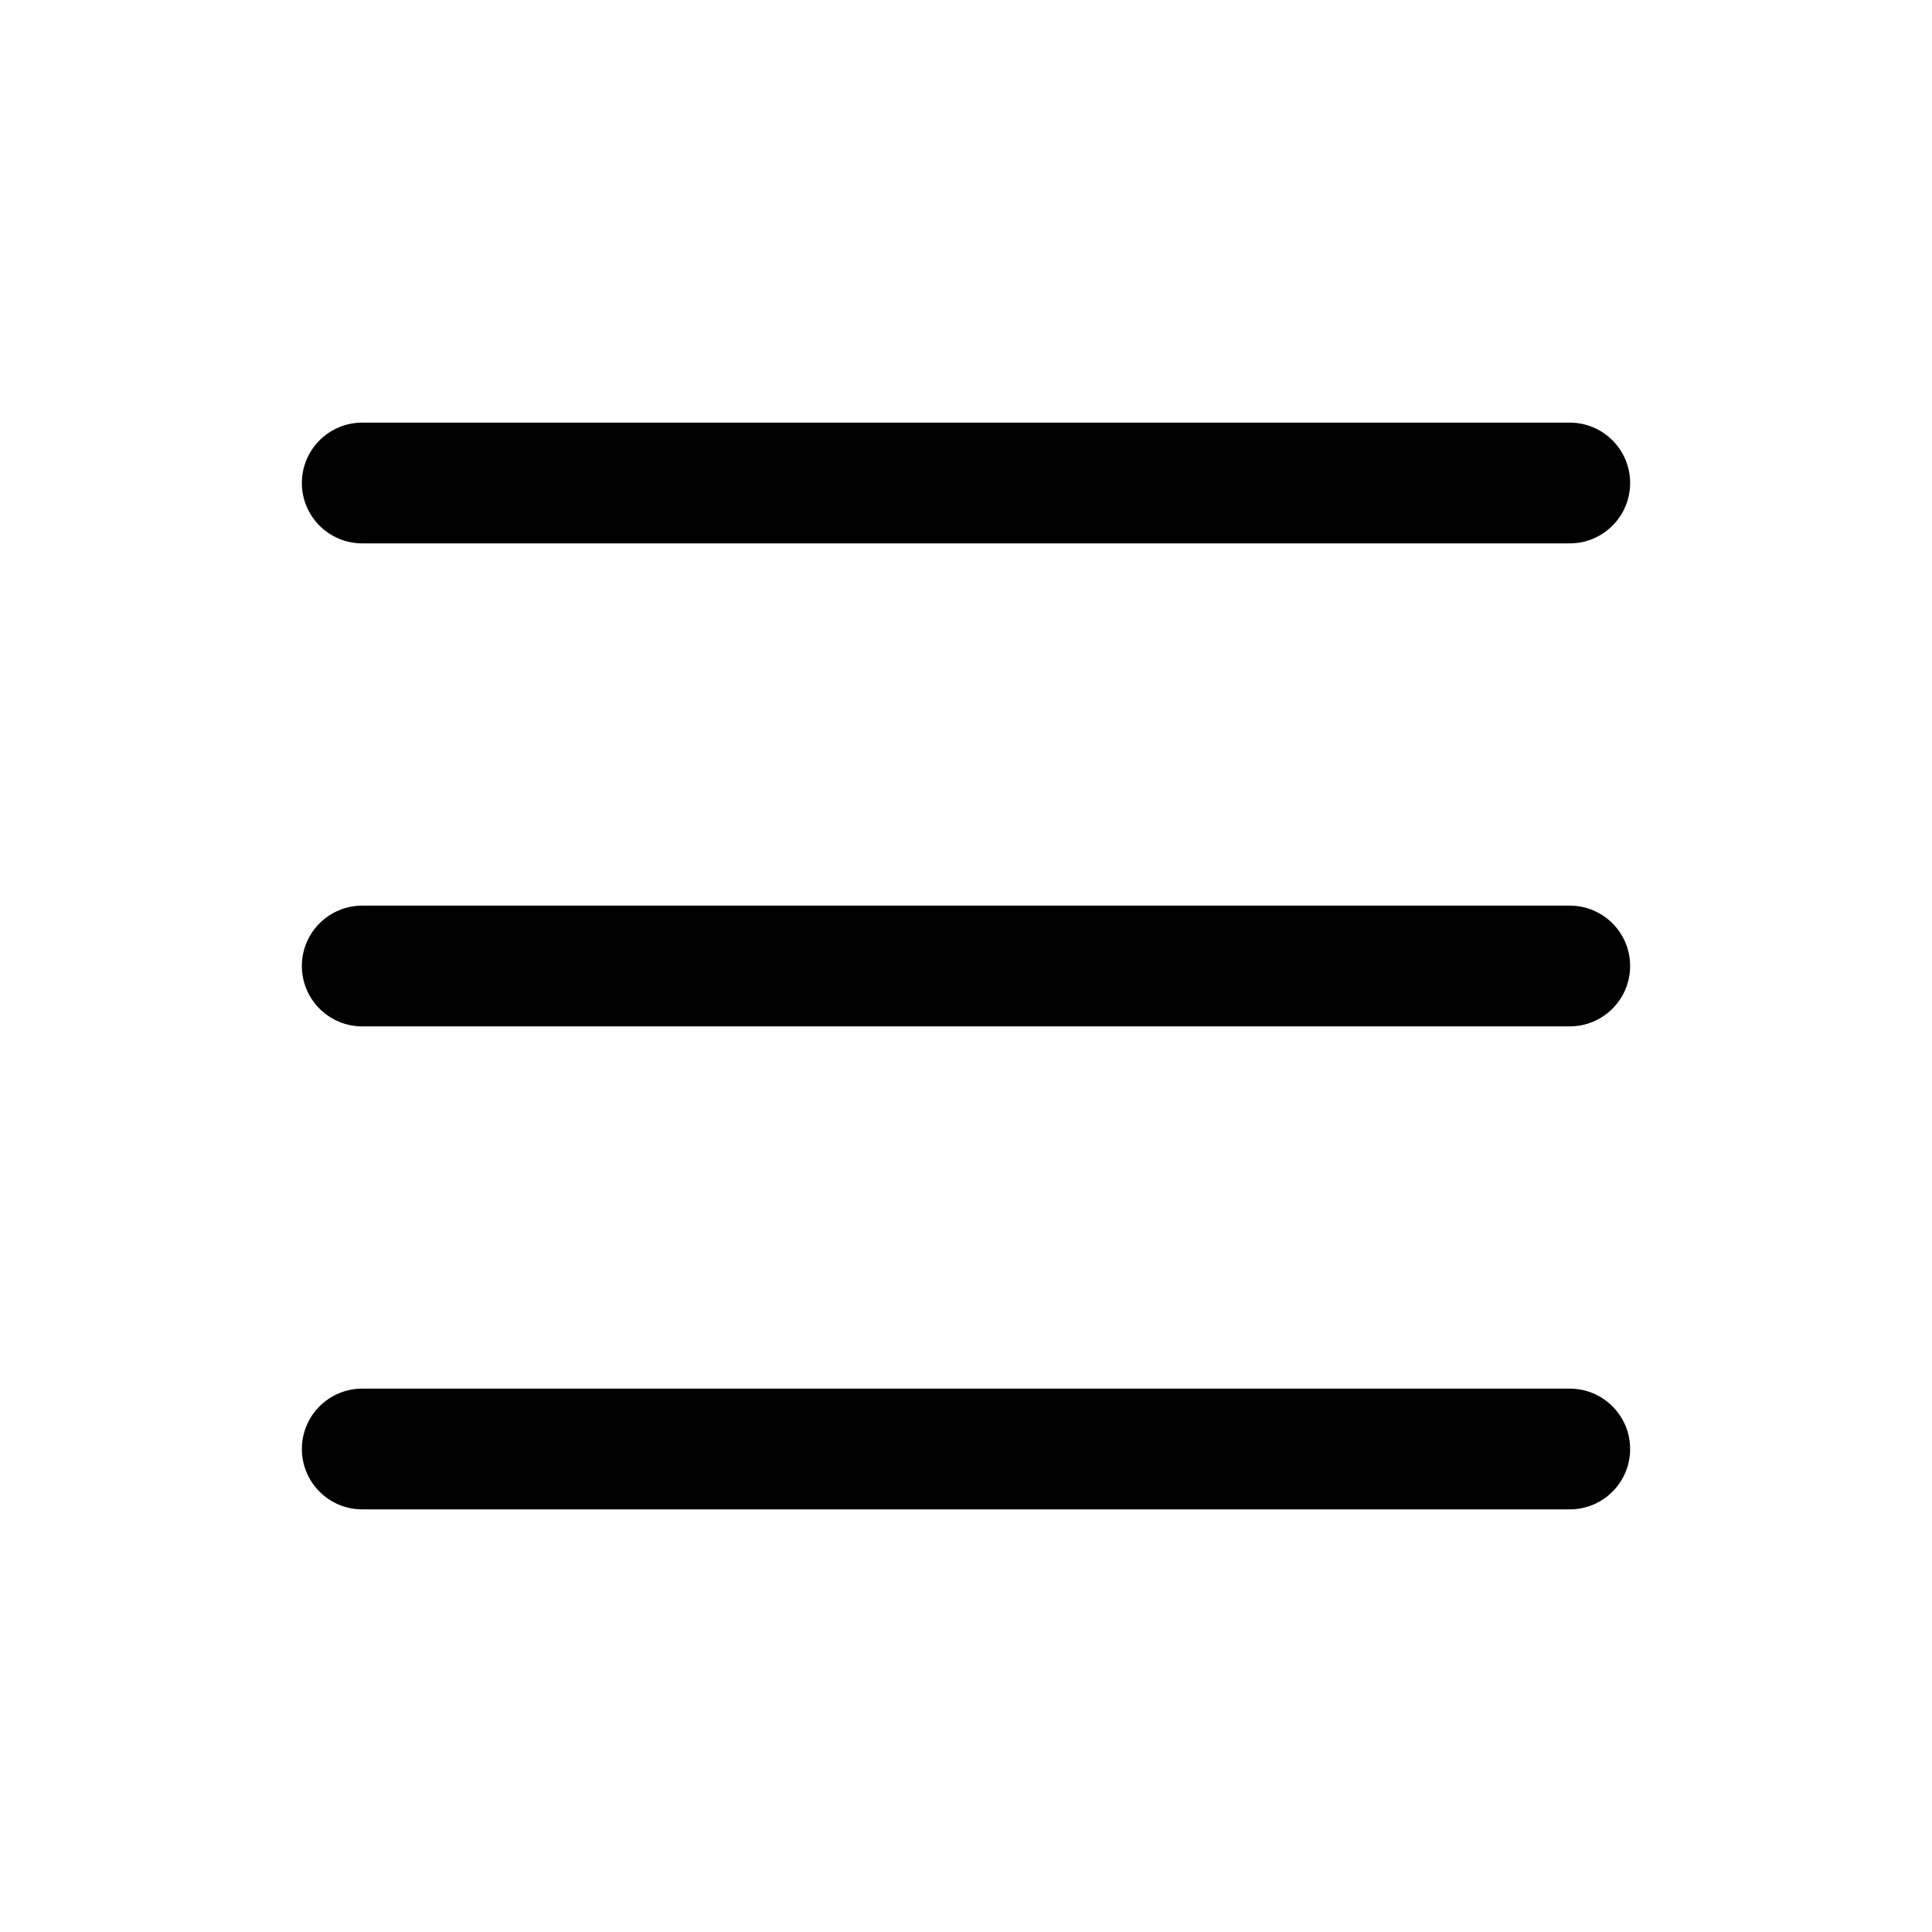
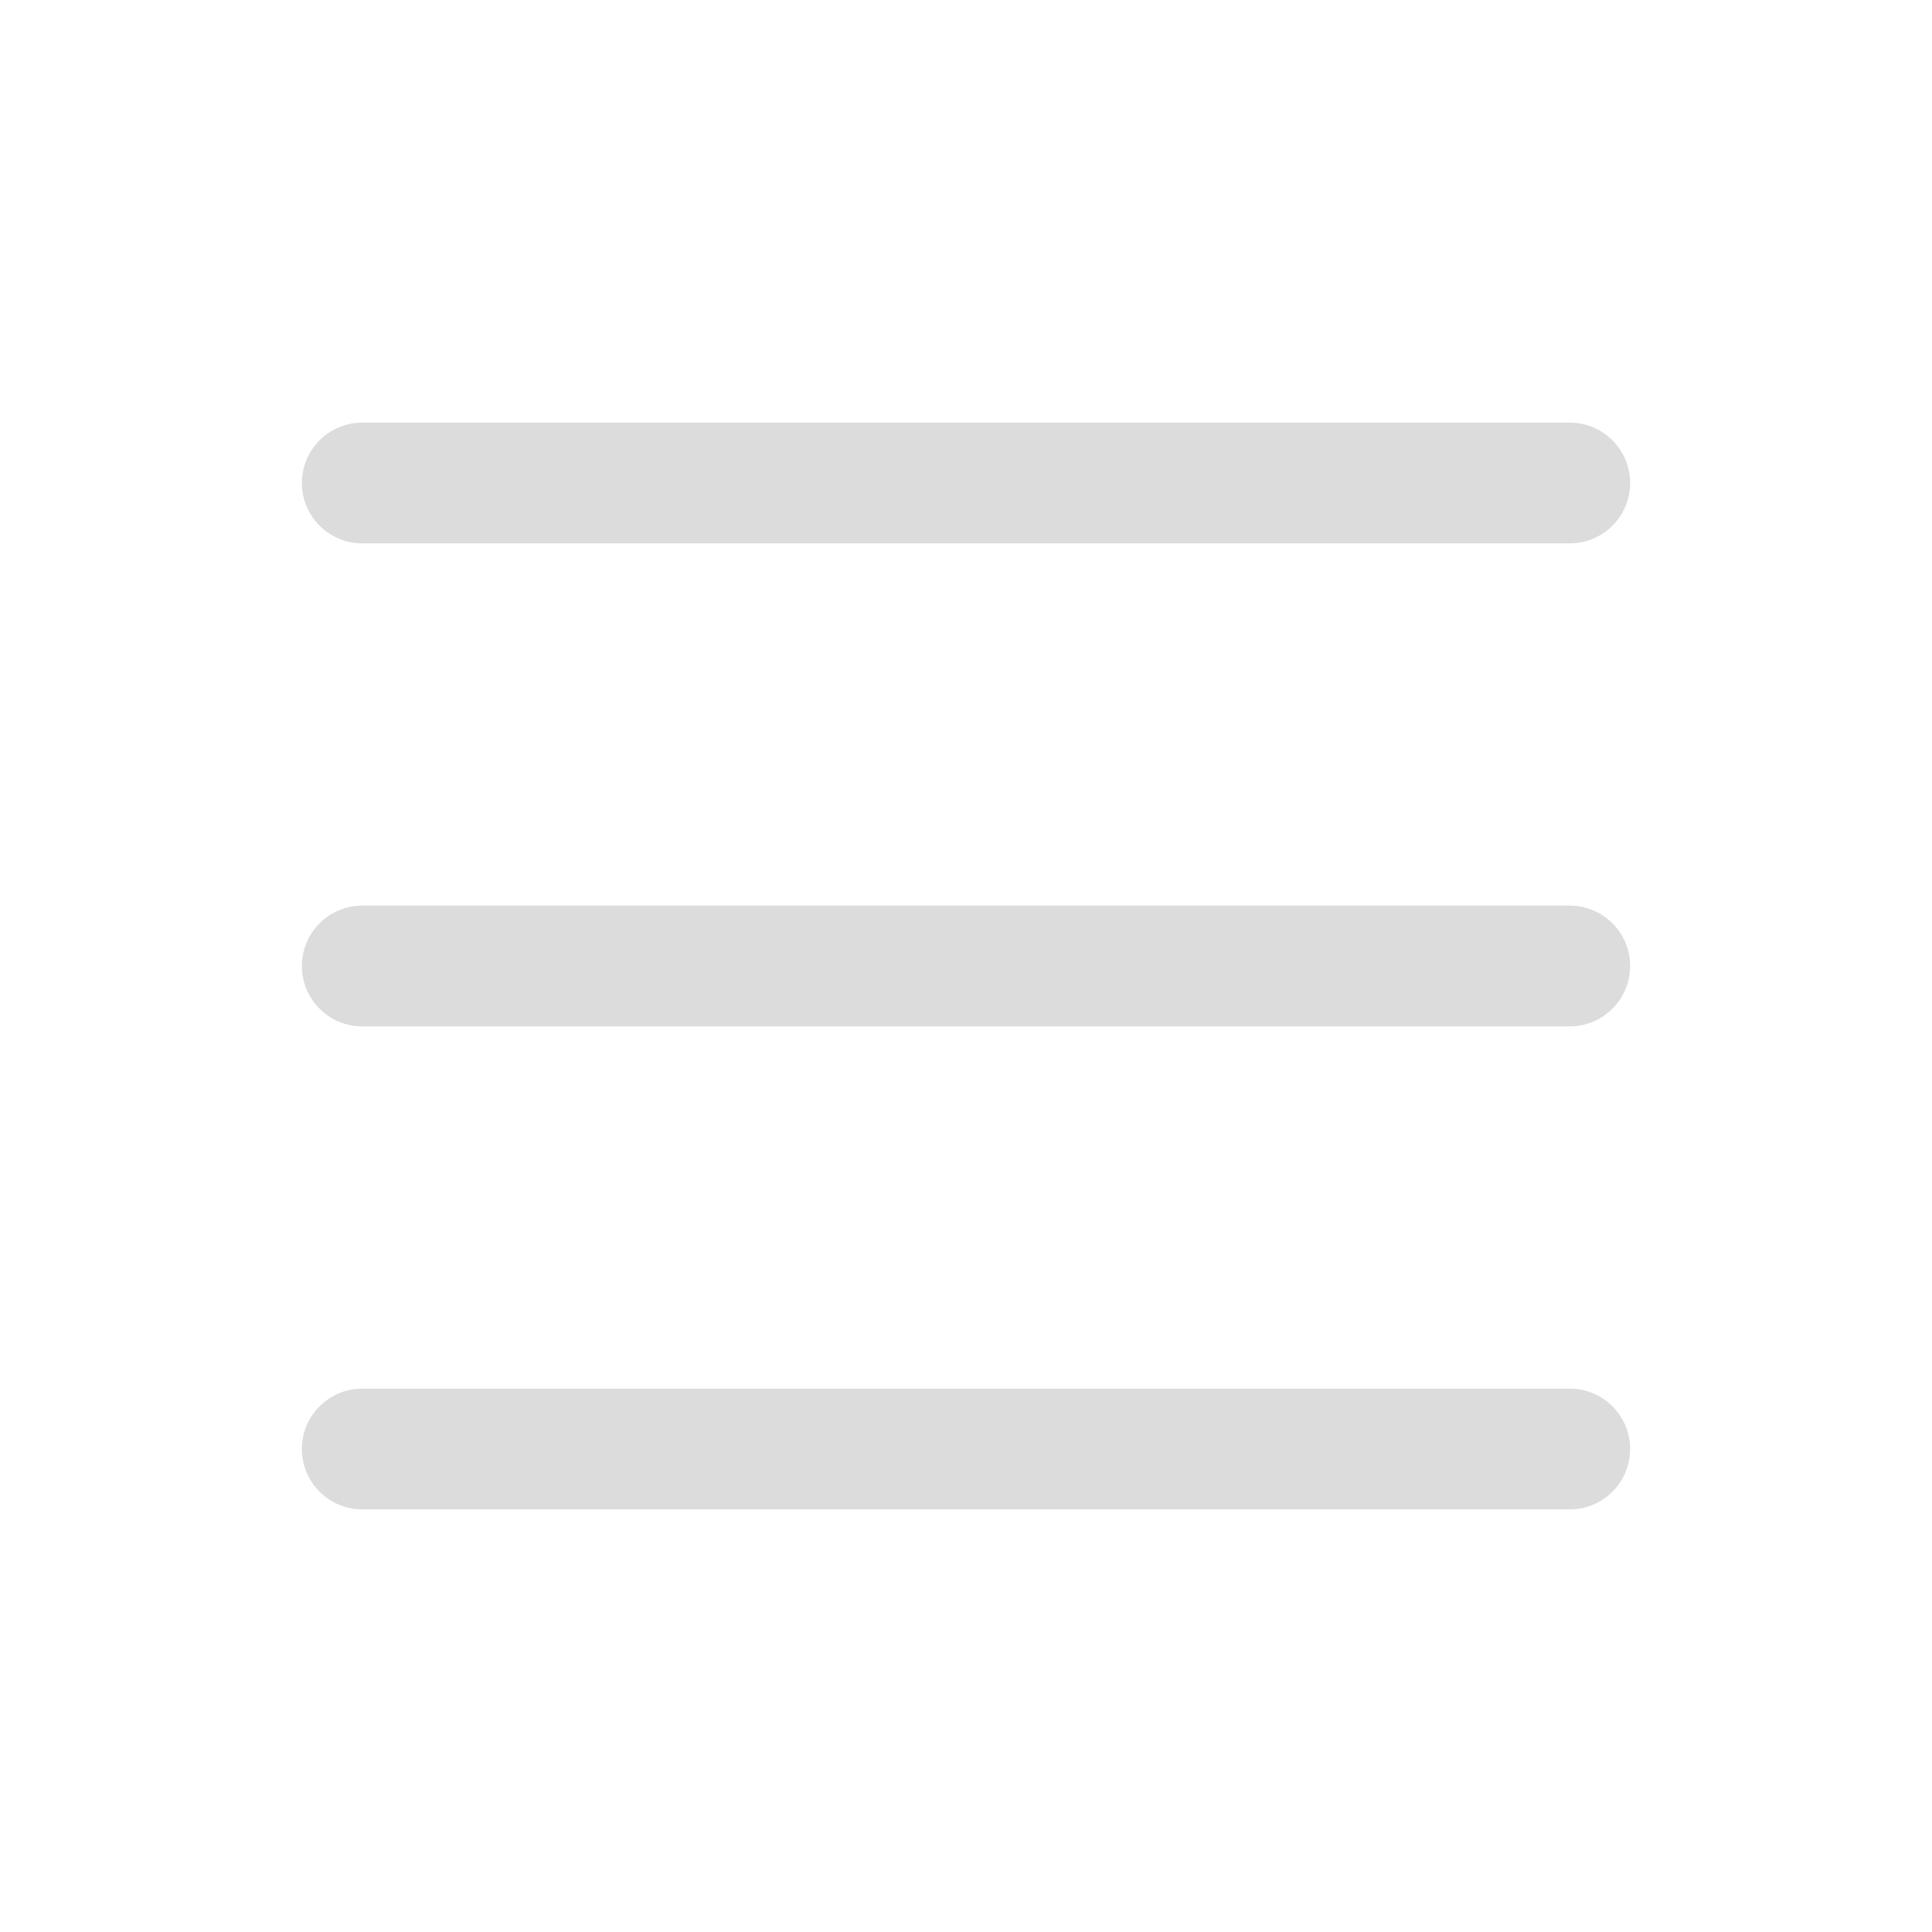
- <svg xmlns="http://www.w3.org/2000/svg" width="50" height="50" fill="currentColor" class="bi bi-list" viewBox="0 0 16 16">
+ <svg xmlns="http://www.w3.org/2000/svg" width="50" height="50" fill="#dcdcdc" class="bi bi-list" viewBox="0 0 16 16">
  <path fill-rule="evenodd" d="M2.5 12a.5.5 0 0 1 .5-.5h10a.5.5 0 0 1 0 1H3a.5.5 0 0 1-.5-.5zm0-4a.5.5 0 0 1 .5-.5h10a.5.5 0 0 1 0 1H3a.5.5 0 0 1-.5-.5zm0-4a.5.5 0 0 1 .5-.5h10a.5.5 0 0 1 0 1H3a.5.5 0 0 1-.5-.5z" />
</svg>
